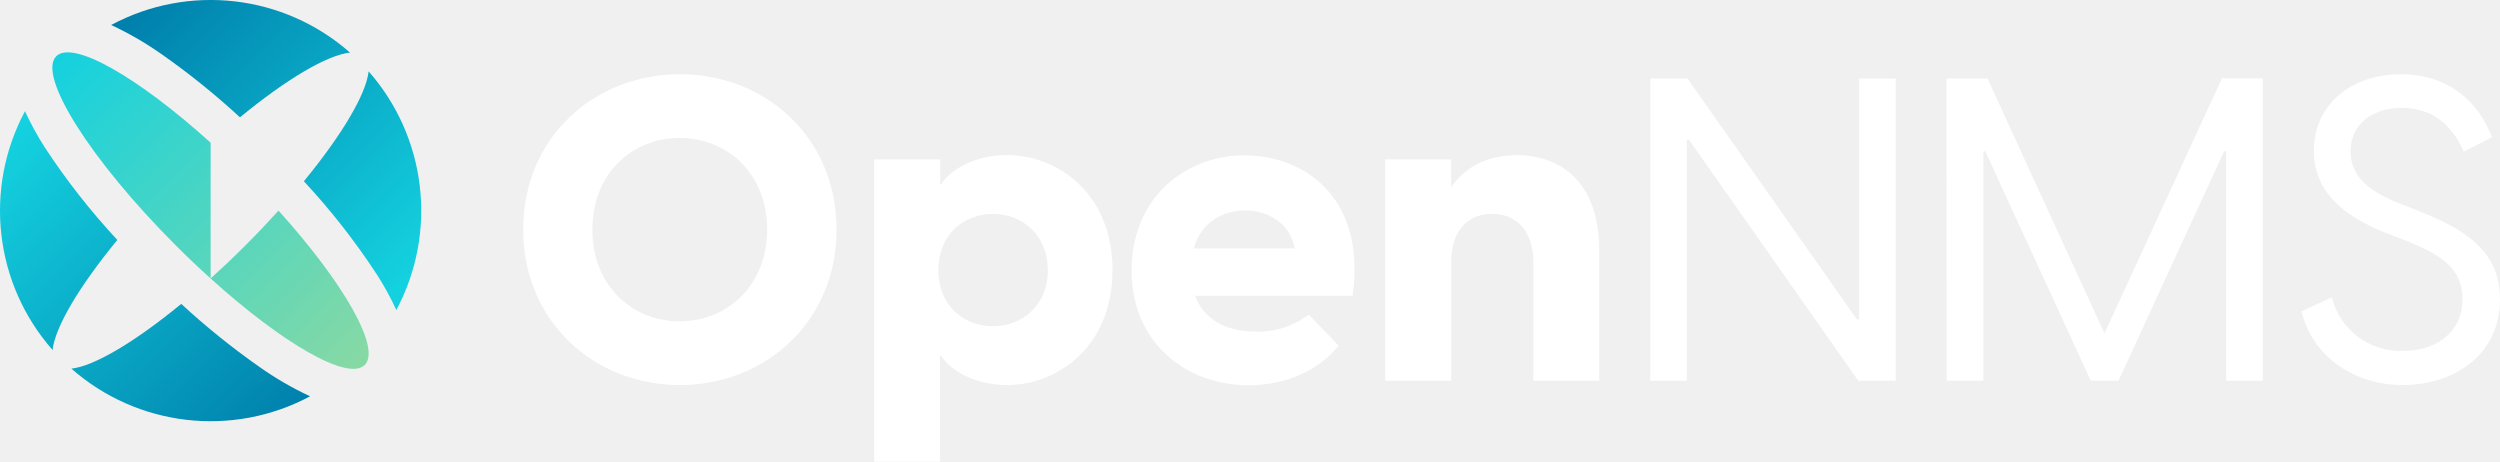
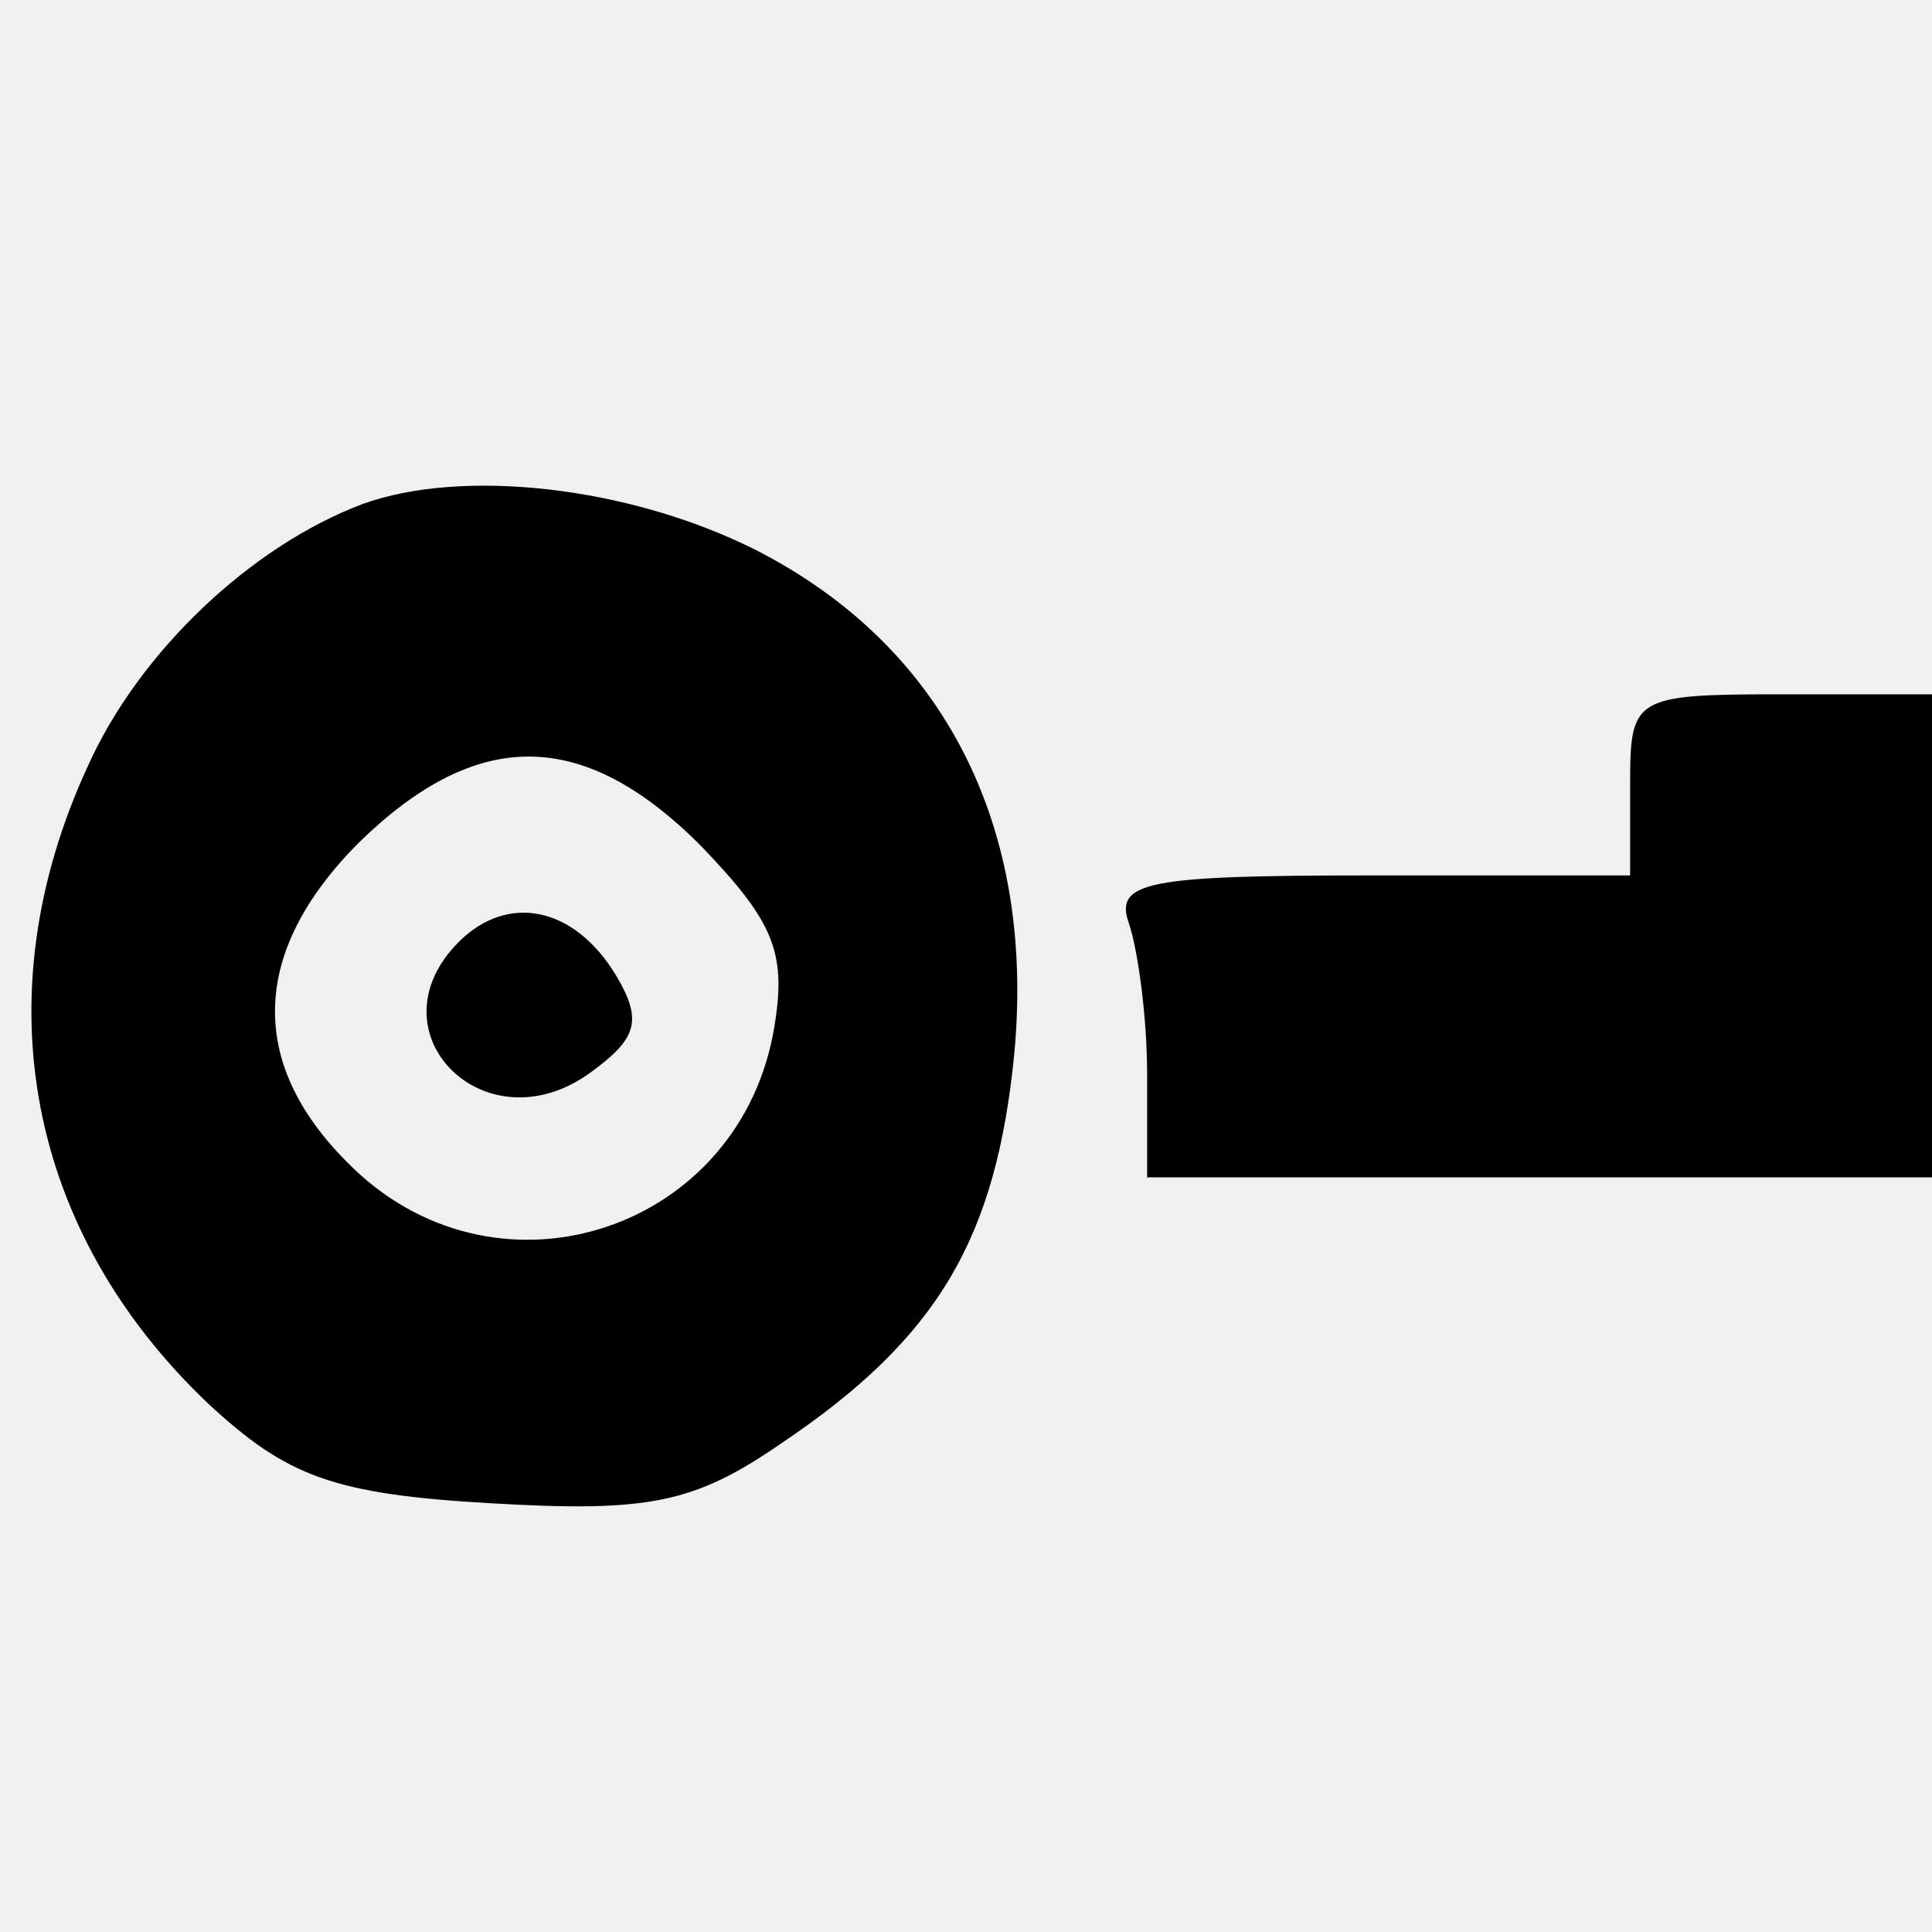
- <svg xmlns="http://www.w3.org/2000/svg" xmlns:xlink="http://www.w3.org/1999/xlink" viewBox="0 0 600 110.8">
-   <defs>
-     <style>.cls-1{fill:#fff;}.cls-2{fill:url(#linear-gradient);}.cls-3{fill:url(#linear-gradient-2);}.cls-4{fill:url(#linear-gradient-3);}.cls-5{fill:url(#linear-gradient-4);}.cls-6{fill:url(#linear-gradient-5);}.cls-7{fill:url(#linear-gradient-6);}</style>
-     <linearGradient id="linear-gradient" x1="61.57" y1="108.09" x2="-5.08" y2="40.81" gradientUnits="userSpaceOnUse">
-       <stop offset="0" stop-color="#0081ad" />
-       <stop offset="1" stop-color="#14d1df" />
-     </linearGradient>
-     <linearGradient id="linear-gradient-2" x1="61.75" y1="107.92" x2="-4.9" y2="40.64" xlink:href="#linear-gradient" />
-     <linearGradient id="linear-gradient-3" x1="41.36" y1="-4.8" x2="104.81" y2="59.29" xlink:href="#linear-gradient" />
-     <linearGradient id="linear-gradient-4" x1="41.54" y1="-4.99" x2="105" y2="59.11" xlink:href="#linear-gradient" />
-     <linearGradient id="linear-gradient-5" x1="13.3" y1="13.95" x2="86.01" y2="85.69" gradientUnits="userSpaceOnUse">
-       <stop offset="0" stop-color="#14d1df" />
-       <stop offset="1" stop-color="#85d9a5" />
-     </linearGradient>
-     <linearGradient id="linear-gradient-6" x1="13.33" y1="13.92" x2="86.03" y2="85.67" xlink:href="#linear-gradient-5" />
-   </defs>
-   <g id="Layer_2" data-name="Layer 2">
-     <g id="Logos">
-       <path class="cls-1" d="M396.06,18.84H405l40.67,57.83h.51V18.84h8.79V91.38H446L405.36,33.55h-.51V91.38h-8.79Z" />
-       <path class="cls-1" d="M467.16,18.84H477L505.07,80l28.2-61.2h9.81V91.38h-8.79V36.31h-.51L508.44,91.38H501.8L476.46,36.31H476V91.38h-8.79Z" />
-       <path class="cls-1" d="M552.38,74.73l7.26-3.37A17,17,0,0,0,576.7,84.23C584.37,84.23,591,80,591,71.77c0-7.46-5.32-10.73-13.8-14.11l-4.8-1.83c-10.62-4.3-17.06-10.22-17.06-19.62,0-11.24,9.09-18.39,20.84-18.39,12,0,19,7.25,21.87,15.12l-6.75,3.47c-2.86-6.54-7.56-10.52-14.91-10.52-6.95,0-12.26,3.88-12.26,10.42,0,5.11,3.06,9.09,11.64,12.47l4.91,1.94c11.85,4.7,19.31,10,19.31,21.15,0,13.38-11.14,20.54-23.3,20.54S554.84,85.15,552.38,74.73Z" />
-       <path class="cls-1" d="M125.57,55.11c0-22.17,17.06-37.29,37.6-37.29s37.6,15.12,37.6,37.29-17.16,37.3-37.6,37.3S125.57,77.28,125.57,55.11Zm58.55,0c0-13.39-9.5-22-21-22s-20.95,8.58-20.95,22,9.51,22,20.95,22S184.12,68.5,184.12,55.11Z" />
-       <path class="cls-1" d="M267,64.82c0,18.49-13.28,27.59-25.34,27.59-9.4,0-14.92-5.11-15.74-7.06h-.3V110.8H209.8V38.25h15.84v6h.3c.82-1.94,6.34-7.05,15.74-7.05C253.74,37.23,267,46.32,267,64.82Zm-15.53,0c0-8.59-6.34-13.49-13.08-13.49-6.95,0-13.18,4.8-13.18,13.49s6.23,13.48,13.18,13.48C245.15,78.3,251.49,73.4,251.49,64.82Z" />
-       <path class="cls-1" d="M324.63,71H286.82c2.15,5.72,7.46,8.58,14.51,8.58a20,20,0,0,0,12.77-4.09l7.16,7.46c-4.4,5.52-12,9.51-21.67,9.51-14.71,0-28-10-28-27.49,0-18,13.38-27.69,27.08-27.69C312.16,37.23,328,46.63,324.63,71ZM286.52,59.61h24.21c-1.12-6.13-6.54-9.1-11.85-9.1S288.25,53.27,286.52,59.61Z" />
-       <path class="cls-1" d="M383.82,60.12V91.38H368V62.88c0-6.65-3.37-11.55-9.91-11.55s-9.81,4.9-9.81,11.55v28.5H332.43V38.25h15.84V45c3-4.49,8.17-7.76,15.73-7.76C374.73,37.23,383.82,43.87,383.82,60.12Z" />
-       <path class="cls-2" d="M28.16,57.59a166.75,166.75,0,0,1-17.53-22.4A70.24,70.24,0,0,1,6,26.68,50.58,50.58,0,0,0,12.62,84C13.21,78.5,19,68.73,28.16,57.59Z" />
-       <path class="cls-3" d="M43.5,72.93C32.36,82.08,22.59,87.88,17.13,88.47a50.58,50.58,0,0,0,57.29,6.64,78.32,78.32,0,0,1-12.34-7.18A179.37,179.37,0,0,1,43.5,72.93Z" />
-       <path class="cls-4" d="M57.59,28.16C68.73,19,78.5,13.21,84,12.62A50.58,50.58,0,0,0,26.67,6,78.32,78.32,0,0,1,39,13.16,179.37,179.37,0,0,1,57.59,28.16Z" />
-       <path class="cls-5" d="M88.47,17.13c-.59,5.46-6.39,15.23-15.54,26.37A166.75,166.75,0,0,1,90.46,65.9a68.89,68.89,0,0,1,4.66,8.51A50.58,50.58,0,0,0,88.47,17.13Z" />
-       <path class="cls-6" d="M50.55,34.25h0C33.17,18.55,17.48,9.52,13.5,13.5c-4.61,4.61,8.23,24.94,28.69,45.4,2.8,2.8,5.6,5.45,8.36,7.94Z" />
-       <path class="cls-7" d="M66.84,50.55h0C64.35,53.3,61.7,56.1,58.9,58.9s-5.6,5.45-8.35,7.94c17.37,15.7,33.06,24.73,37,20.75S82.54,67.92,66.84,50.55Z" />
-     </g>
+ <svg xmlns="http://www.w3.org/2000/svg" version="1.0" width="64pt" height="64pt" viewBox="0 0 64 64" preserveAspectRatio="xMidYMid meet">
+   <g transform="translate(0,64) scale(0.1,-0.1)" fill="#000000" stroke="none">
+     <path d="M120 473 c-37 -14 -74 -49 -91 -87 -35 -76 -20 -154 40 -211 26 -24 41 -30 94 -33 52 -3 67 0 96 20 52 35 71 68 77 129 7 75 -23 135 -86 167 -42 21 -97 27 -130 15z m112 -113 c25 -26 29 -36 24 -63 -13 -66 -93 -91 -141 -42 -33 33 -32 70 4 106 39 38 74 38 113 -1z" />
+     <path d="M152 328 c-30 -30 9 -69 44 -43 15 11 17 17 8 32 -14 23 -36 27 -52 11z" />
+     <path d="M540 380 l0 -30 -86 0 c-74 0 -85 -2 -80 -16 3 -9 6 -31 6 -50 l0 -34 130 0 130 0 0 80 0 80 -50 0 c-49 0 -50 -1 -50 -30z" />
  </g>
</svg>
